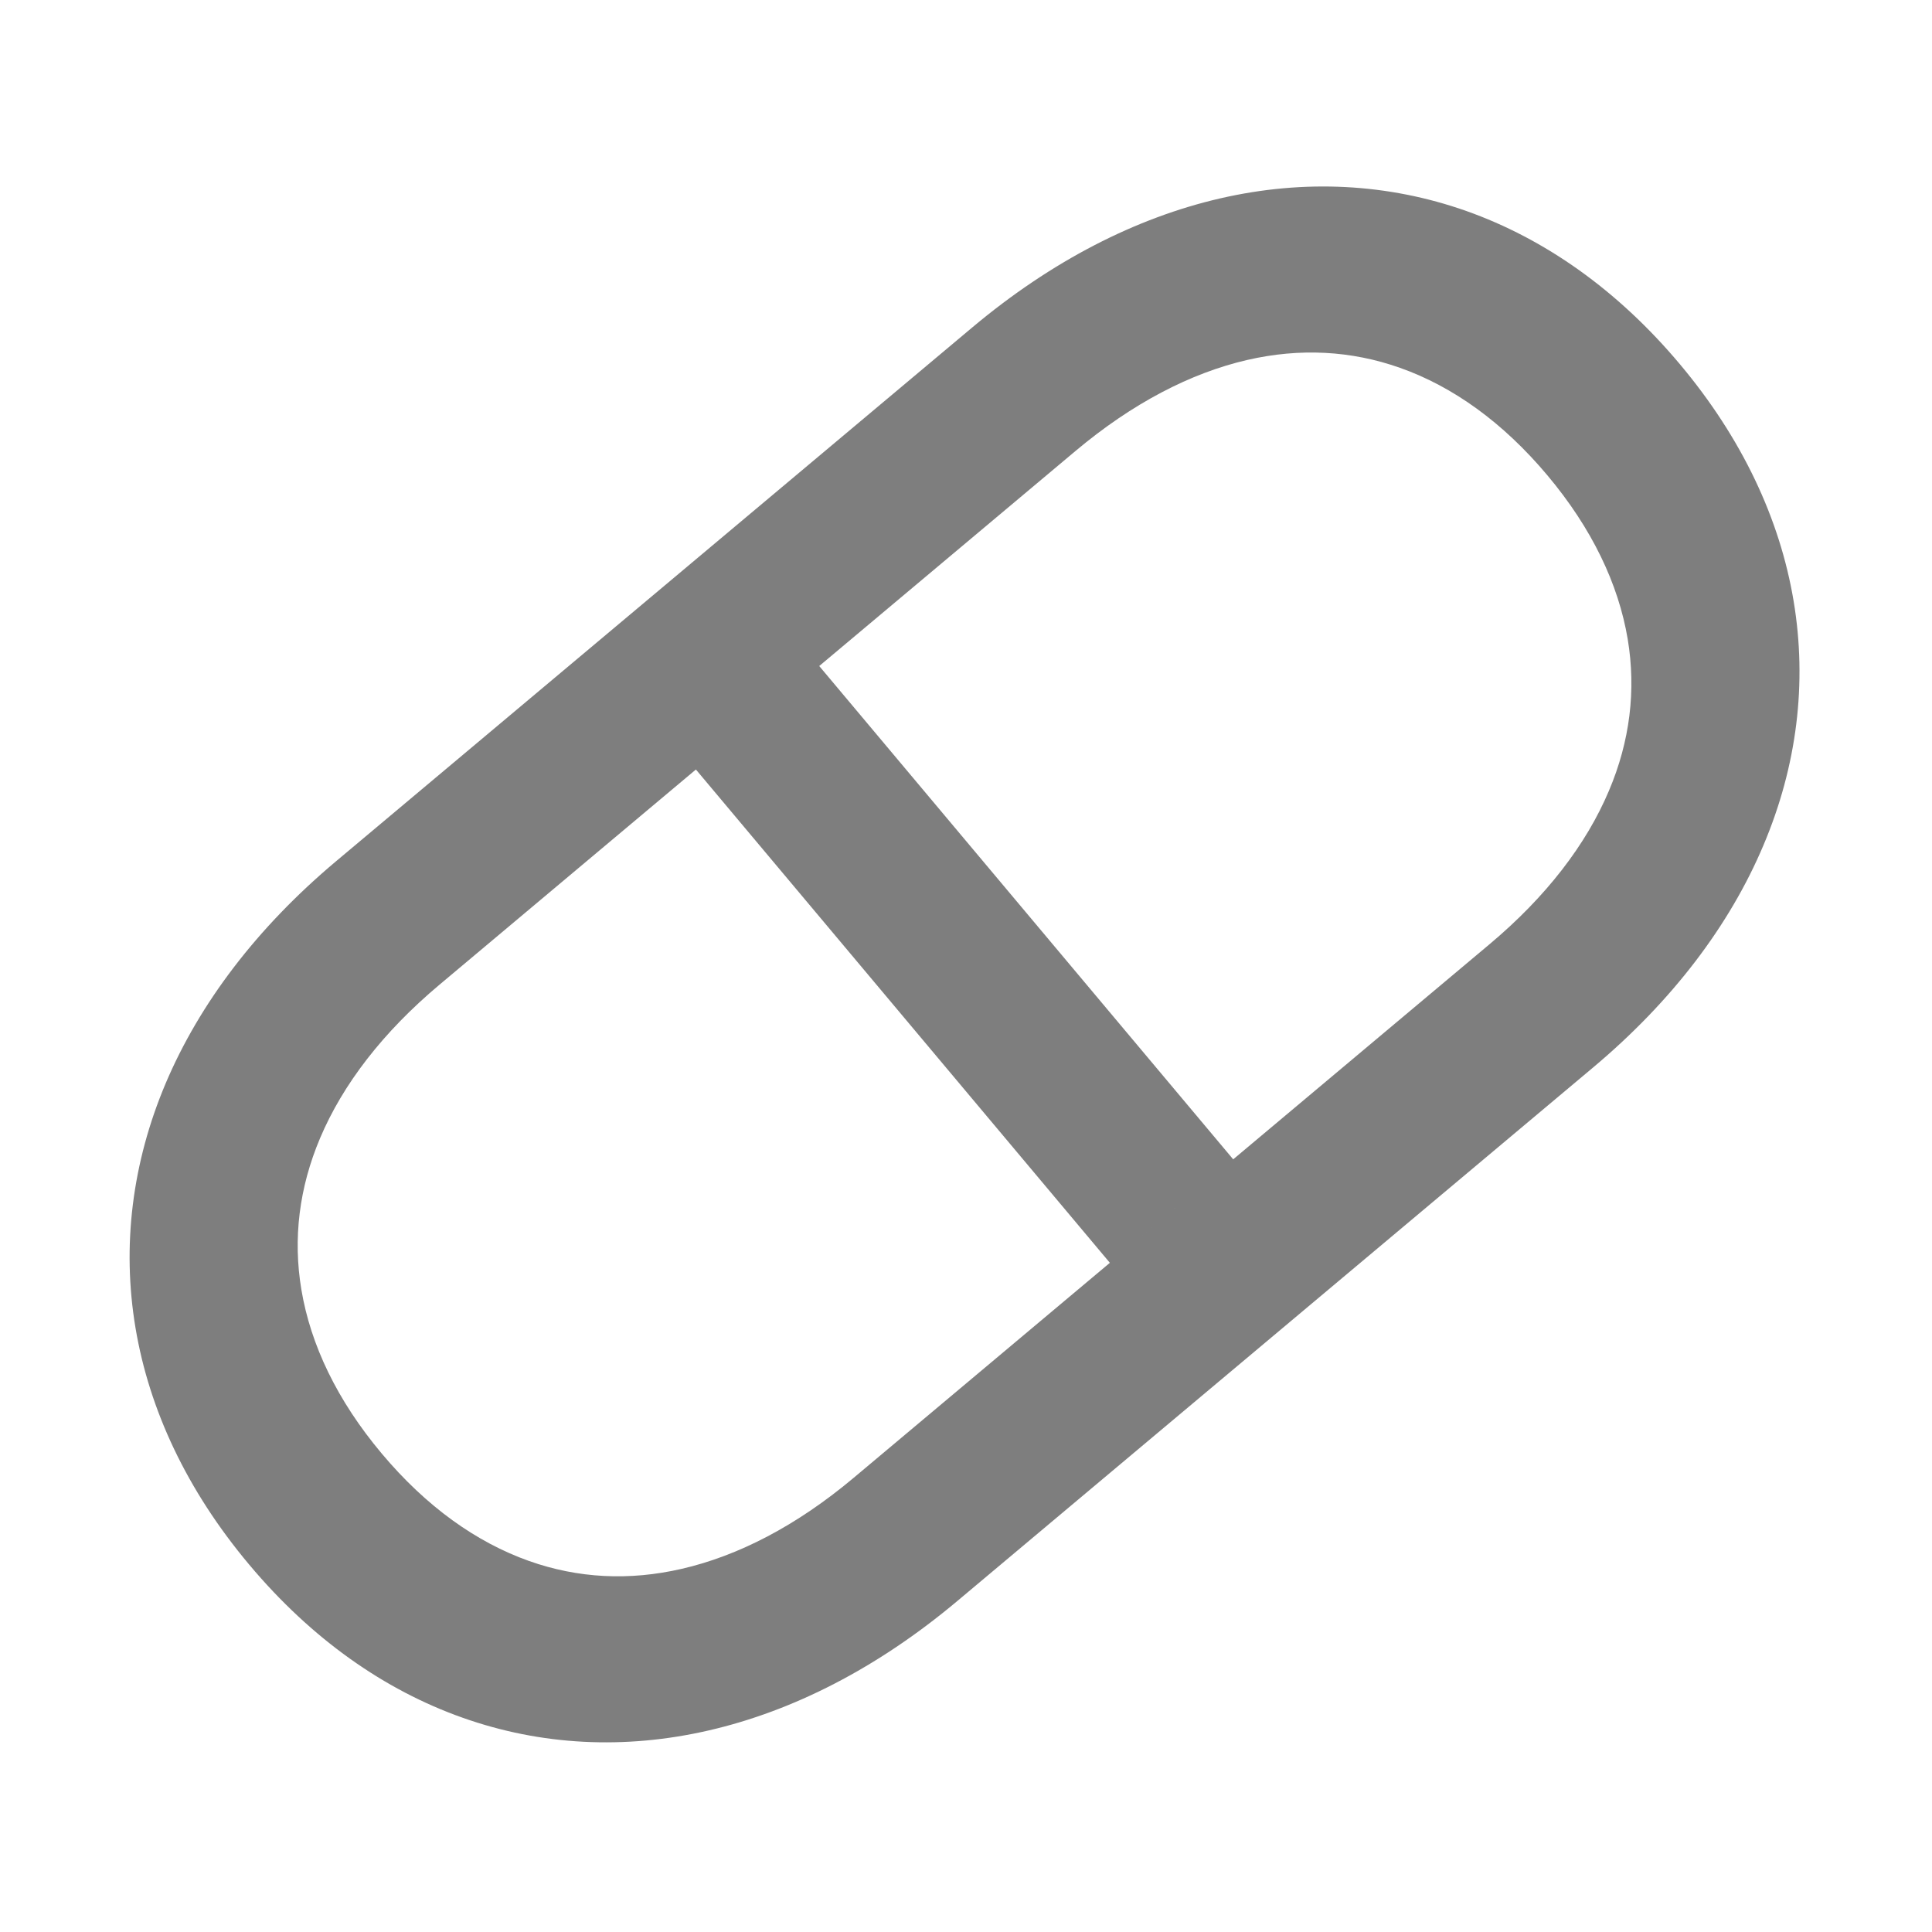
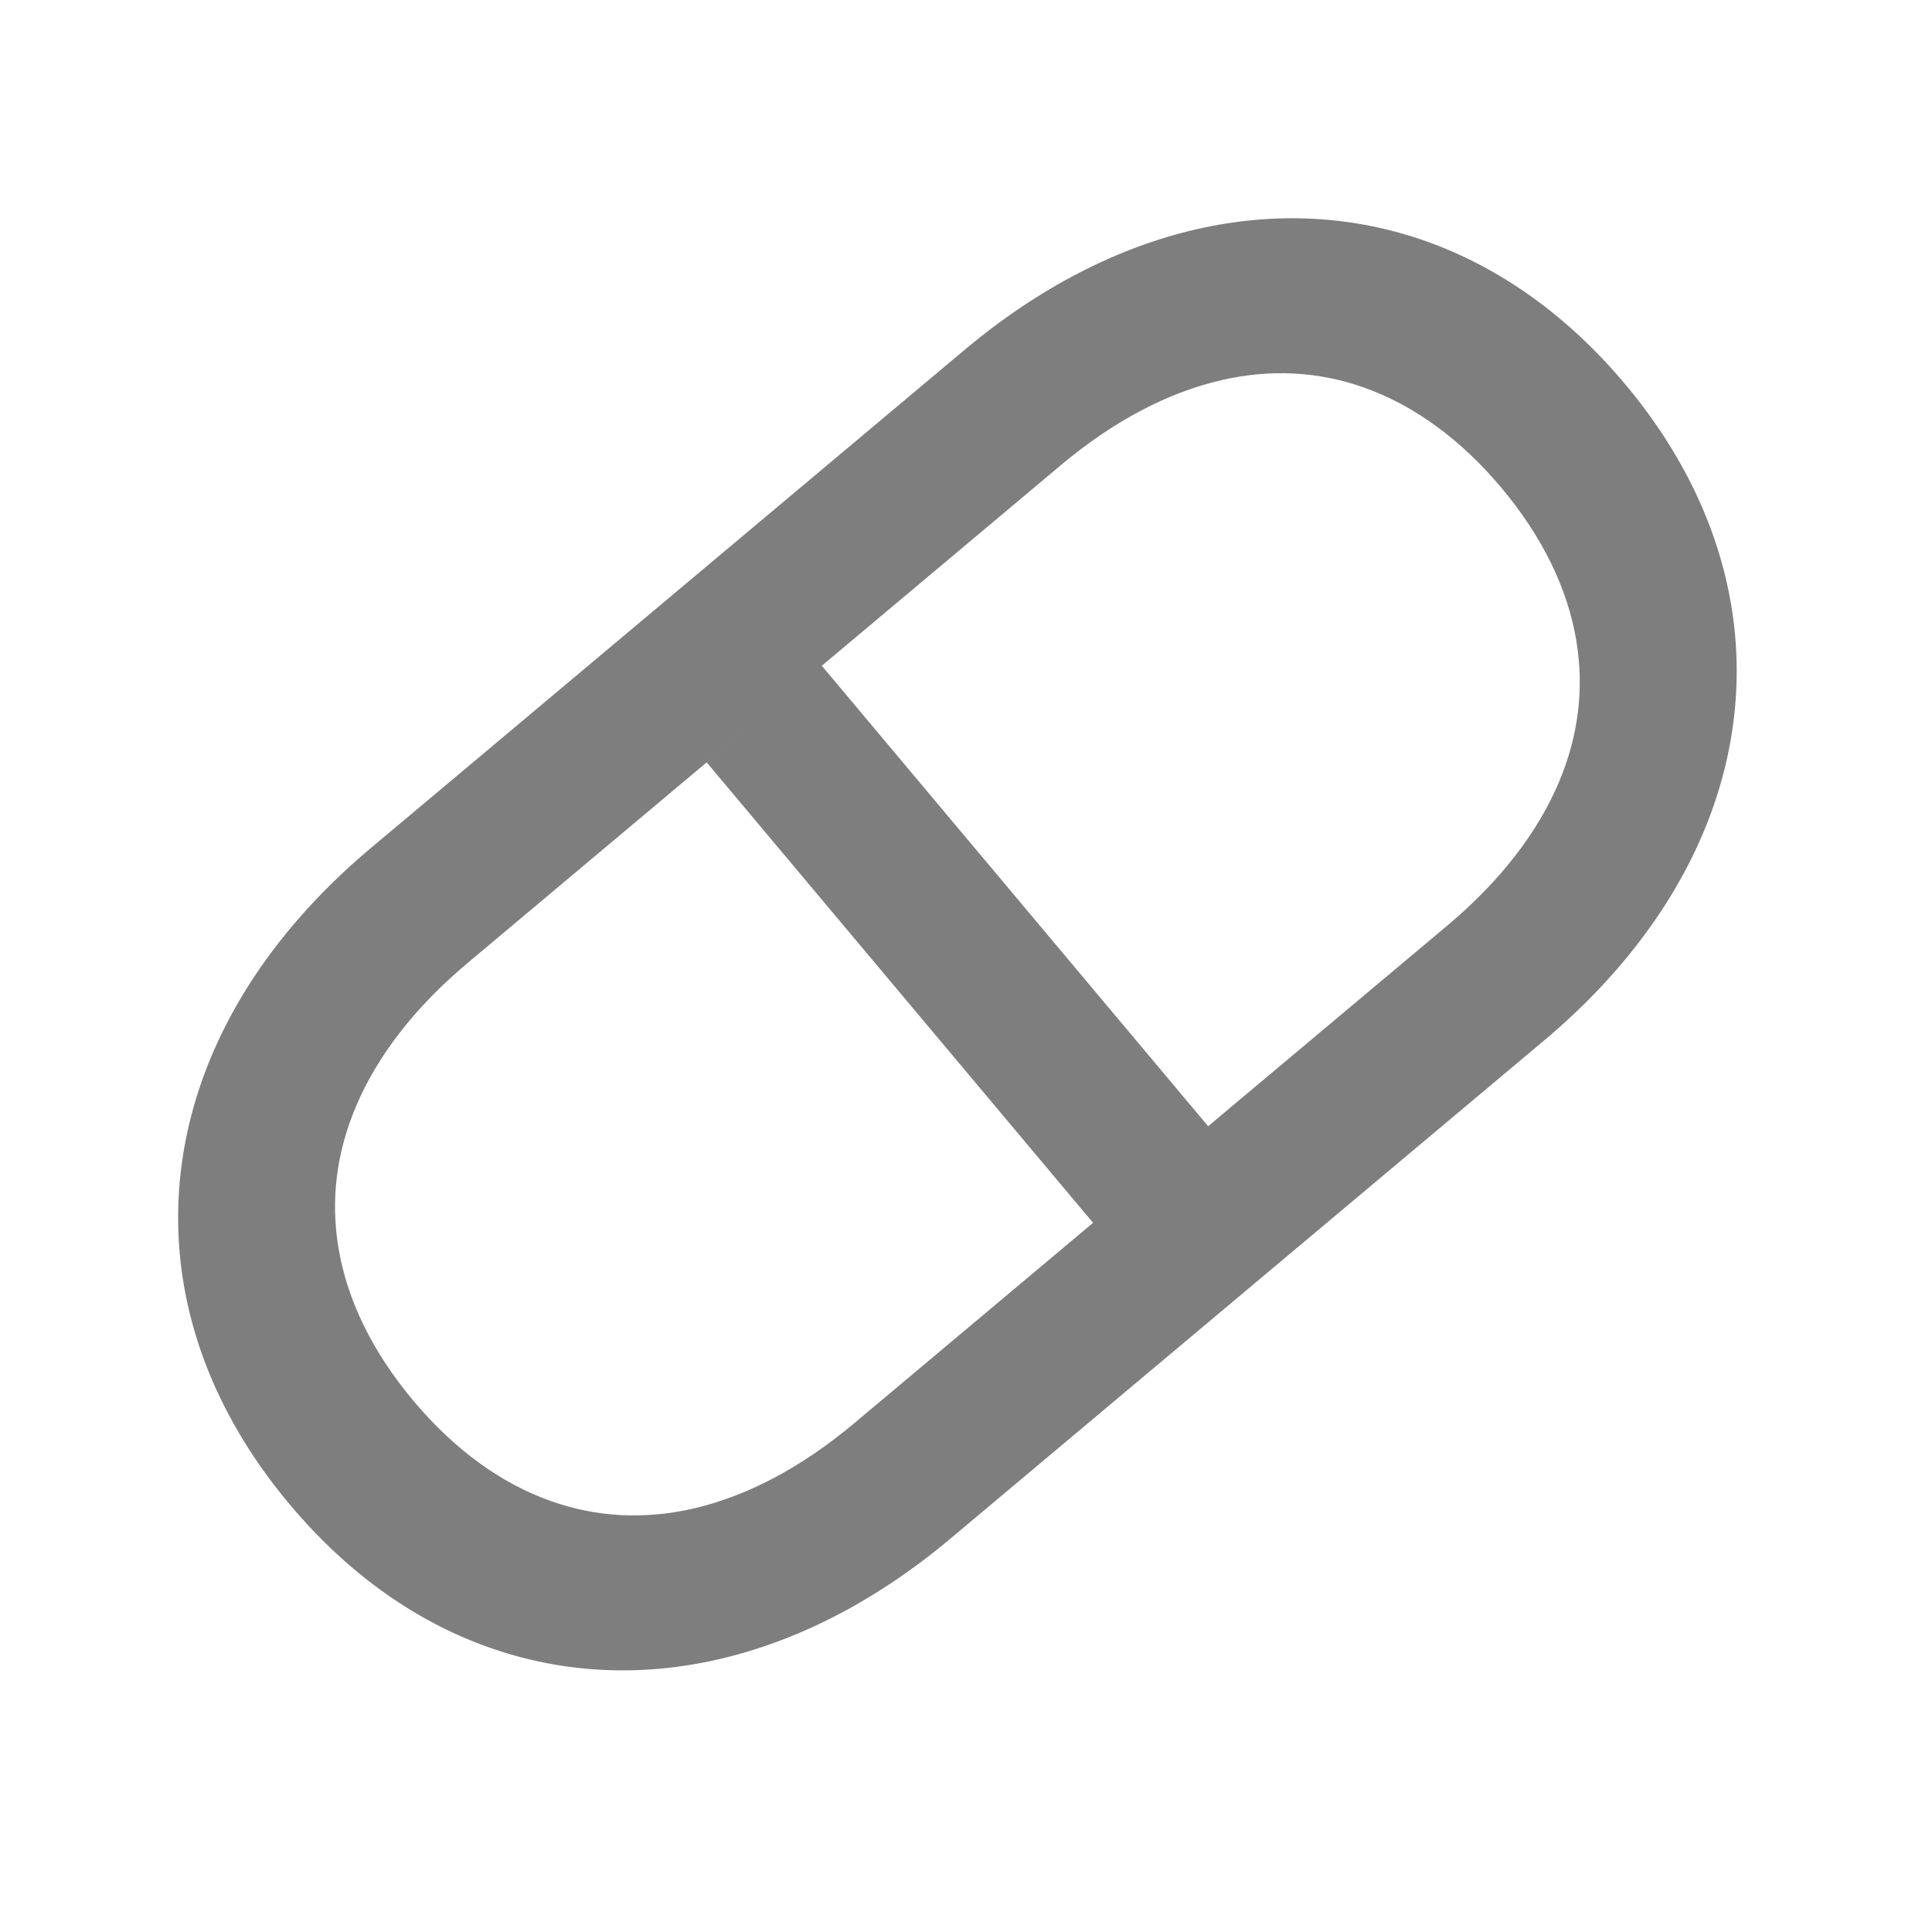
<svg xmlns="http://www.w3.org/2000/svg" width="30" height="30" viewBox="0 0 30 30" fill="none">
-   <path fill-rule="evenodd" clip-rule="evenodd" d="M5.22 13.372L15.093 5.088C16.332 4.048 17.643 3.381 18.949 3.08C20.255 2.78 21.555 2.847 22.771 3.277C23.986 3.708 25.117 4.502 26.085 5.655C27.053 6.808 27.638 8.06 27.851 9.332C28.064 10.604 27.904 11.896 27.381 13.129C26.859 14.363 25.974 15.539 24.735 16.578L14.862 24.863C13.623 25.902 12.311 26.57 11.005 26.87C9.7 27.171 8.399 27.104 7.184 26.673C5.968 26.243 4.837 25.449 3.87 24.296C2.902 23.143 2.317 21.891 2.104 20.619C1.891 19.347 2.051 18.055 2.573 16.821C3.096 15.588 3.981 14.412 5.22 13.372ZM6.827 15.288C5.942 16.03 5.323 16.84 4.971 17.671C4.645 18.441 4.547 19.233 4.68 20.027C4.823 20.882 5.235 21.746 5.927 22.57C6.618 23.394 7.397 23.949 8.215 24.239C8.974 24.508 9.77 24.549 10.585 24.361C11.464 24.159 12.37 23.691 13.255 22.948L23.128 14.663C24.013 13.921 24.632 13.11 24.983 12.28C25.31 11.51 25.407 10.718 25.275 9.924C25.131 9.068 24.72 8.205 24.028 7.381C23.337 6.557 22.558 6.001 21.74 5.712C20.981 5.443 20.184 5.402 19.369 5.589C18.491 5.791 17.585 6.26 16.7 7.003L12.721 10.342L12.721 10.342L10.806 11.949L10.806 11.949L6.827 15.288ZM10.806 11.949L17.234 19.609L19.149 18.002L12.721 10.342L10.806 11.949Z" fill="#7E7E7E" />
+   <path fill-rule="evenodd" clip-rule="evenodd" d="M5.76 13.167L14.975 5.435C16.131 4.465 17.355 3.841 18.574 3.561C19.793 3.281 21.006 3.343 22.141 3.745C23.275 4.147 24.331 4.888 25.234 5.964C26.137 7.04 26.683 8.209 26.882 9.396C27.081 10.583 26.931 11.789 26.444 12.94C25.956 14.092 25.13 15.189 23.974 16.159L14.758 23.892C13.602 24.862 12.378 25.485 11.159 25.765C9.941 26.046 8.727 25.983 7.593 25.581C6.458 25.18 5.403 24.439 4.5 23.362C3.596 22.286 3.05 21.118 2.851 19.931C2.653 18.744 2.802 17.538 3.289 16.386C3.777 15.235 4.604 14.137 5.76 13.167ZM7.259 14.955C6.433 15.648 5.856 16.404 5.528 17.179C5.223 17.898 5.132 18.637 5.256 19.378C5.389 20.177 5.774 20.982 6.419 21.751C7.065 22.52 7.791 23.039 8.555 23.309C9.263 23.56 10.007 23.599 10.768 23.424C11.588 23.235 12.432 22.797 13.259 22.104L16.973 18.988L16.973 18.988L18.76 17.488L18.76 17.488L22.474 14.372C23.3 13.679 23.877 12.923 24.206 12.148C24.51 11.429 24.601 10.69 24.477 9.949C24.344 9.15 23.959 8.344 23.314 7.575C22.669 6.806 21.942 6.288 21.178 6.017C20.47 5.766 19.726 5.728 18.966 5.903C18.145 6.092 17.3 6.529 16.474 7.222L7.259 14.955ZM18.76 17.488L12.761 10.338L10.973 11.838L16.973 18.988L18.76 17.488Z" fill="#7E7E7E" />
</svg>
